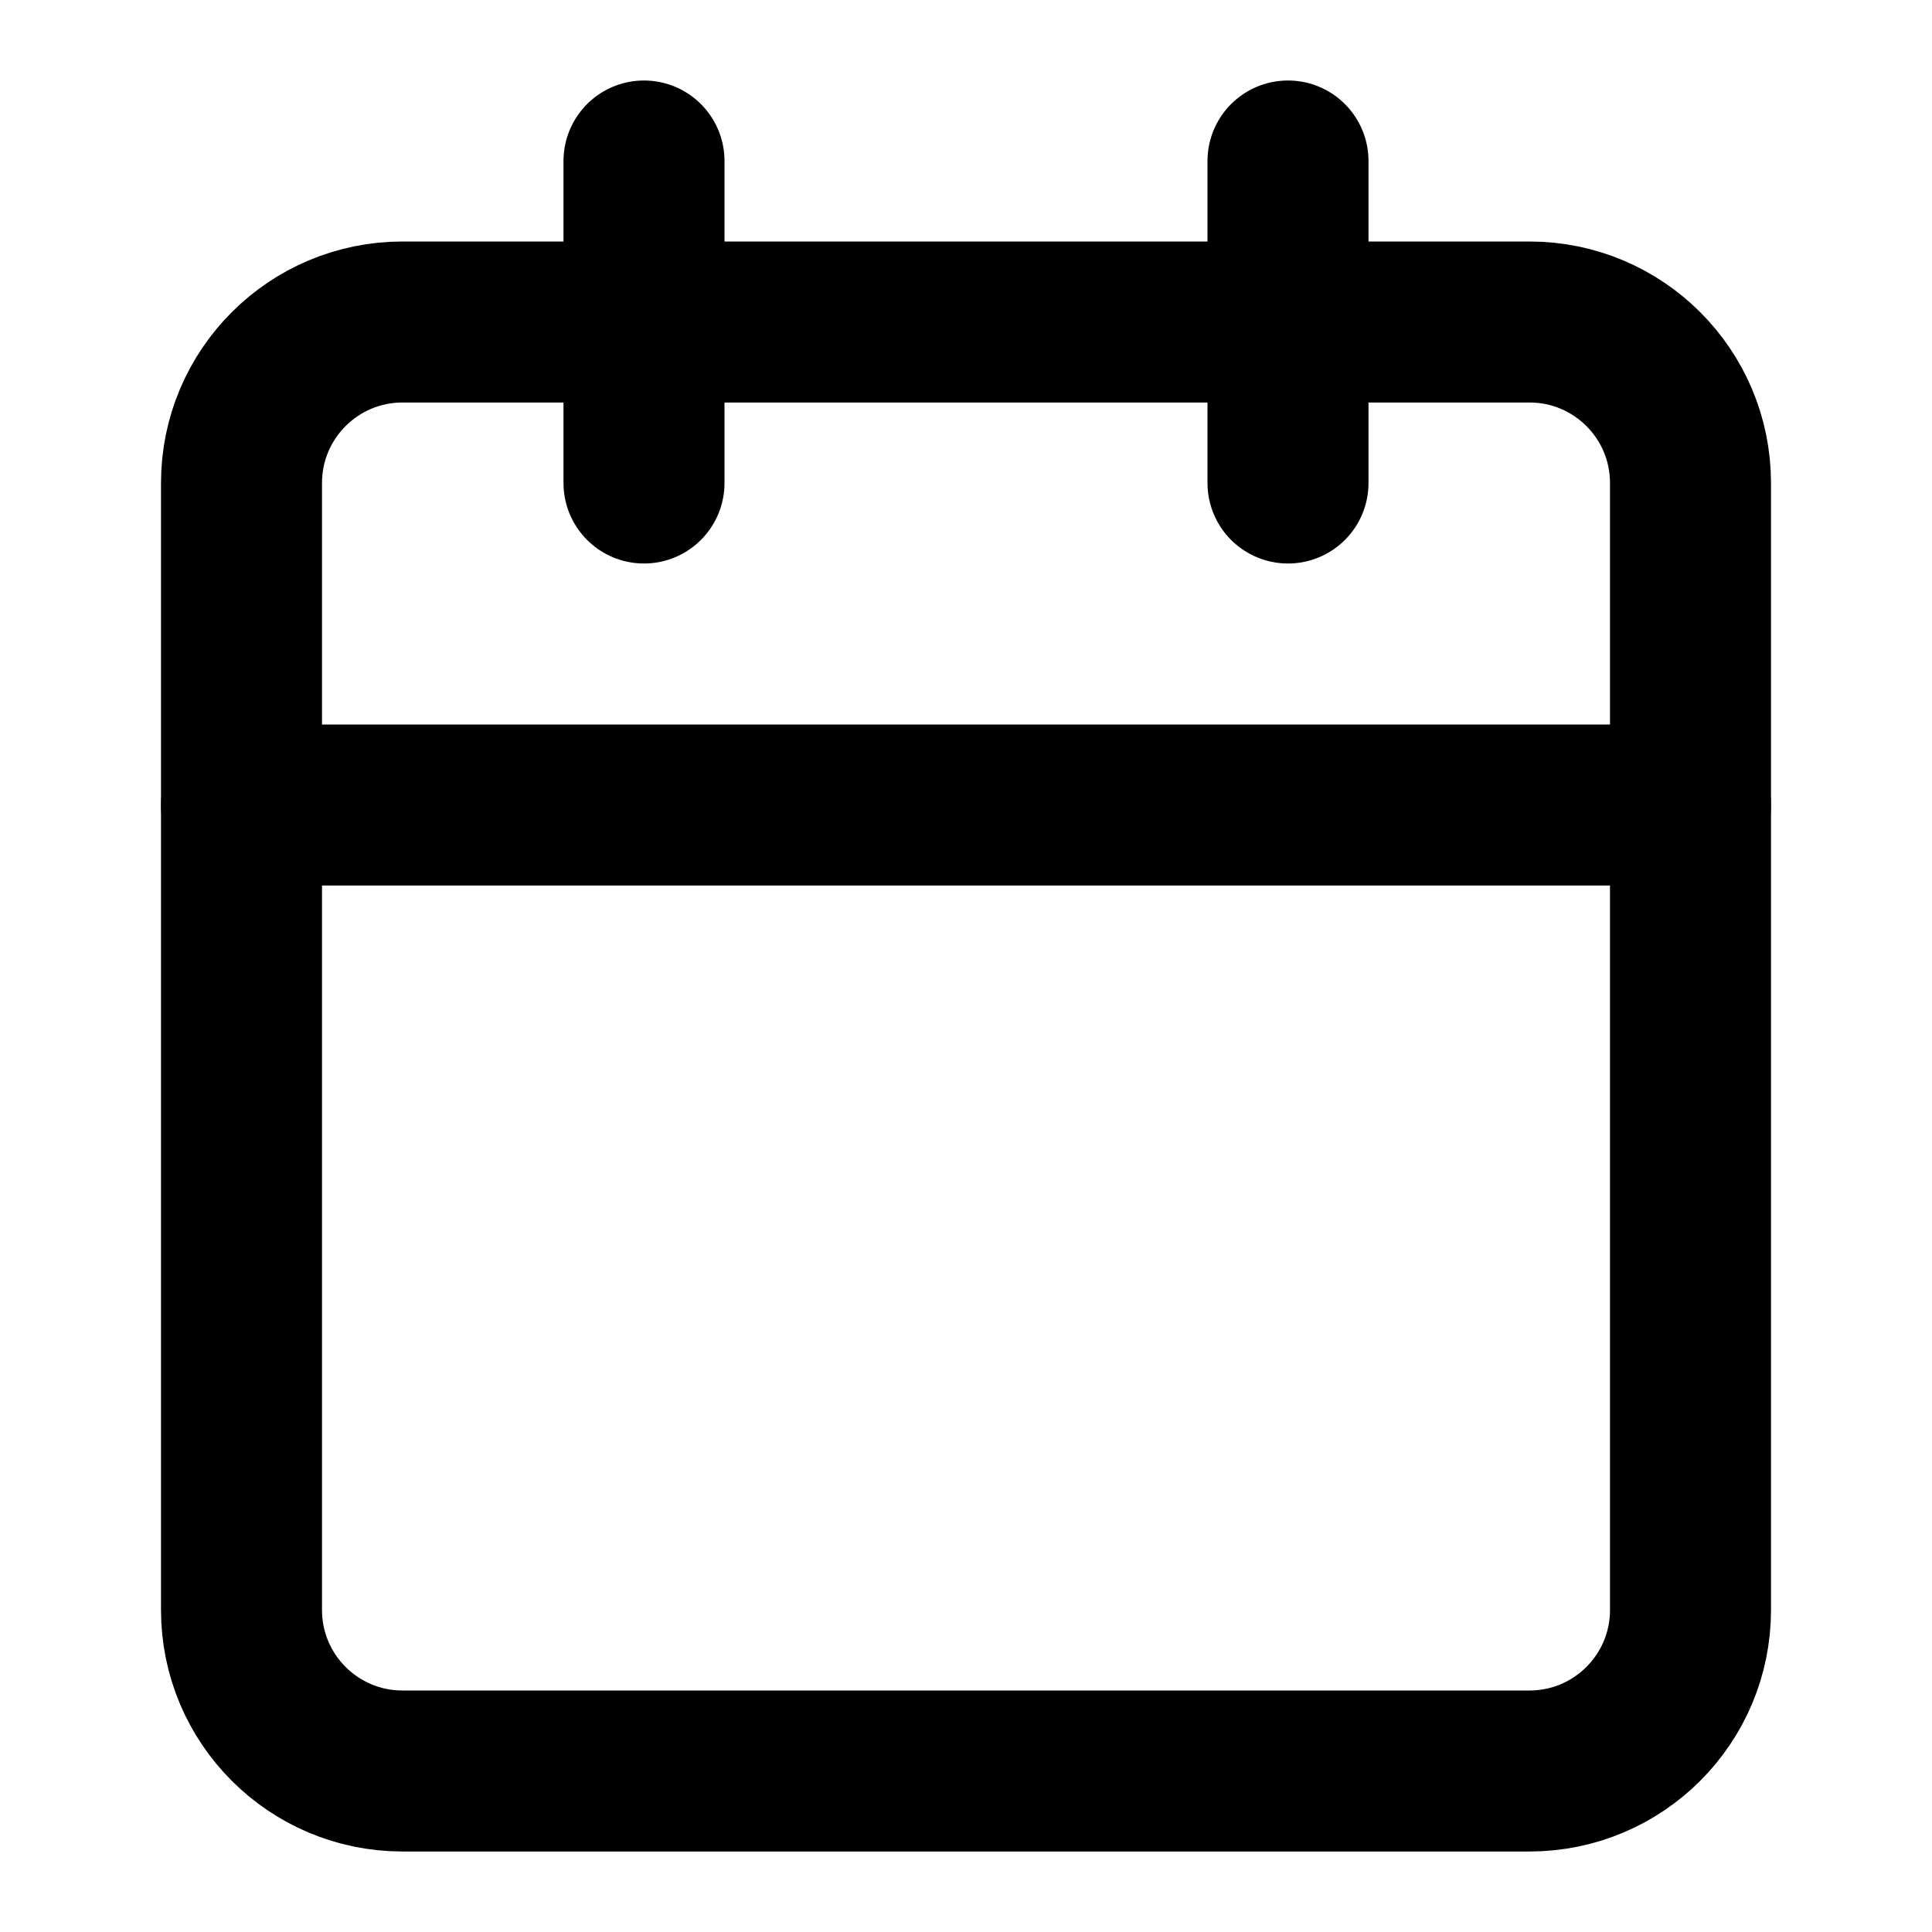
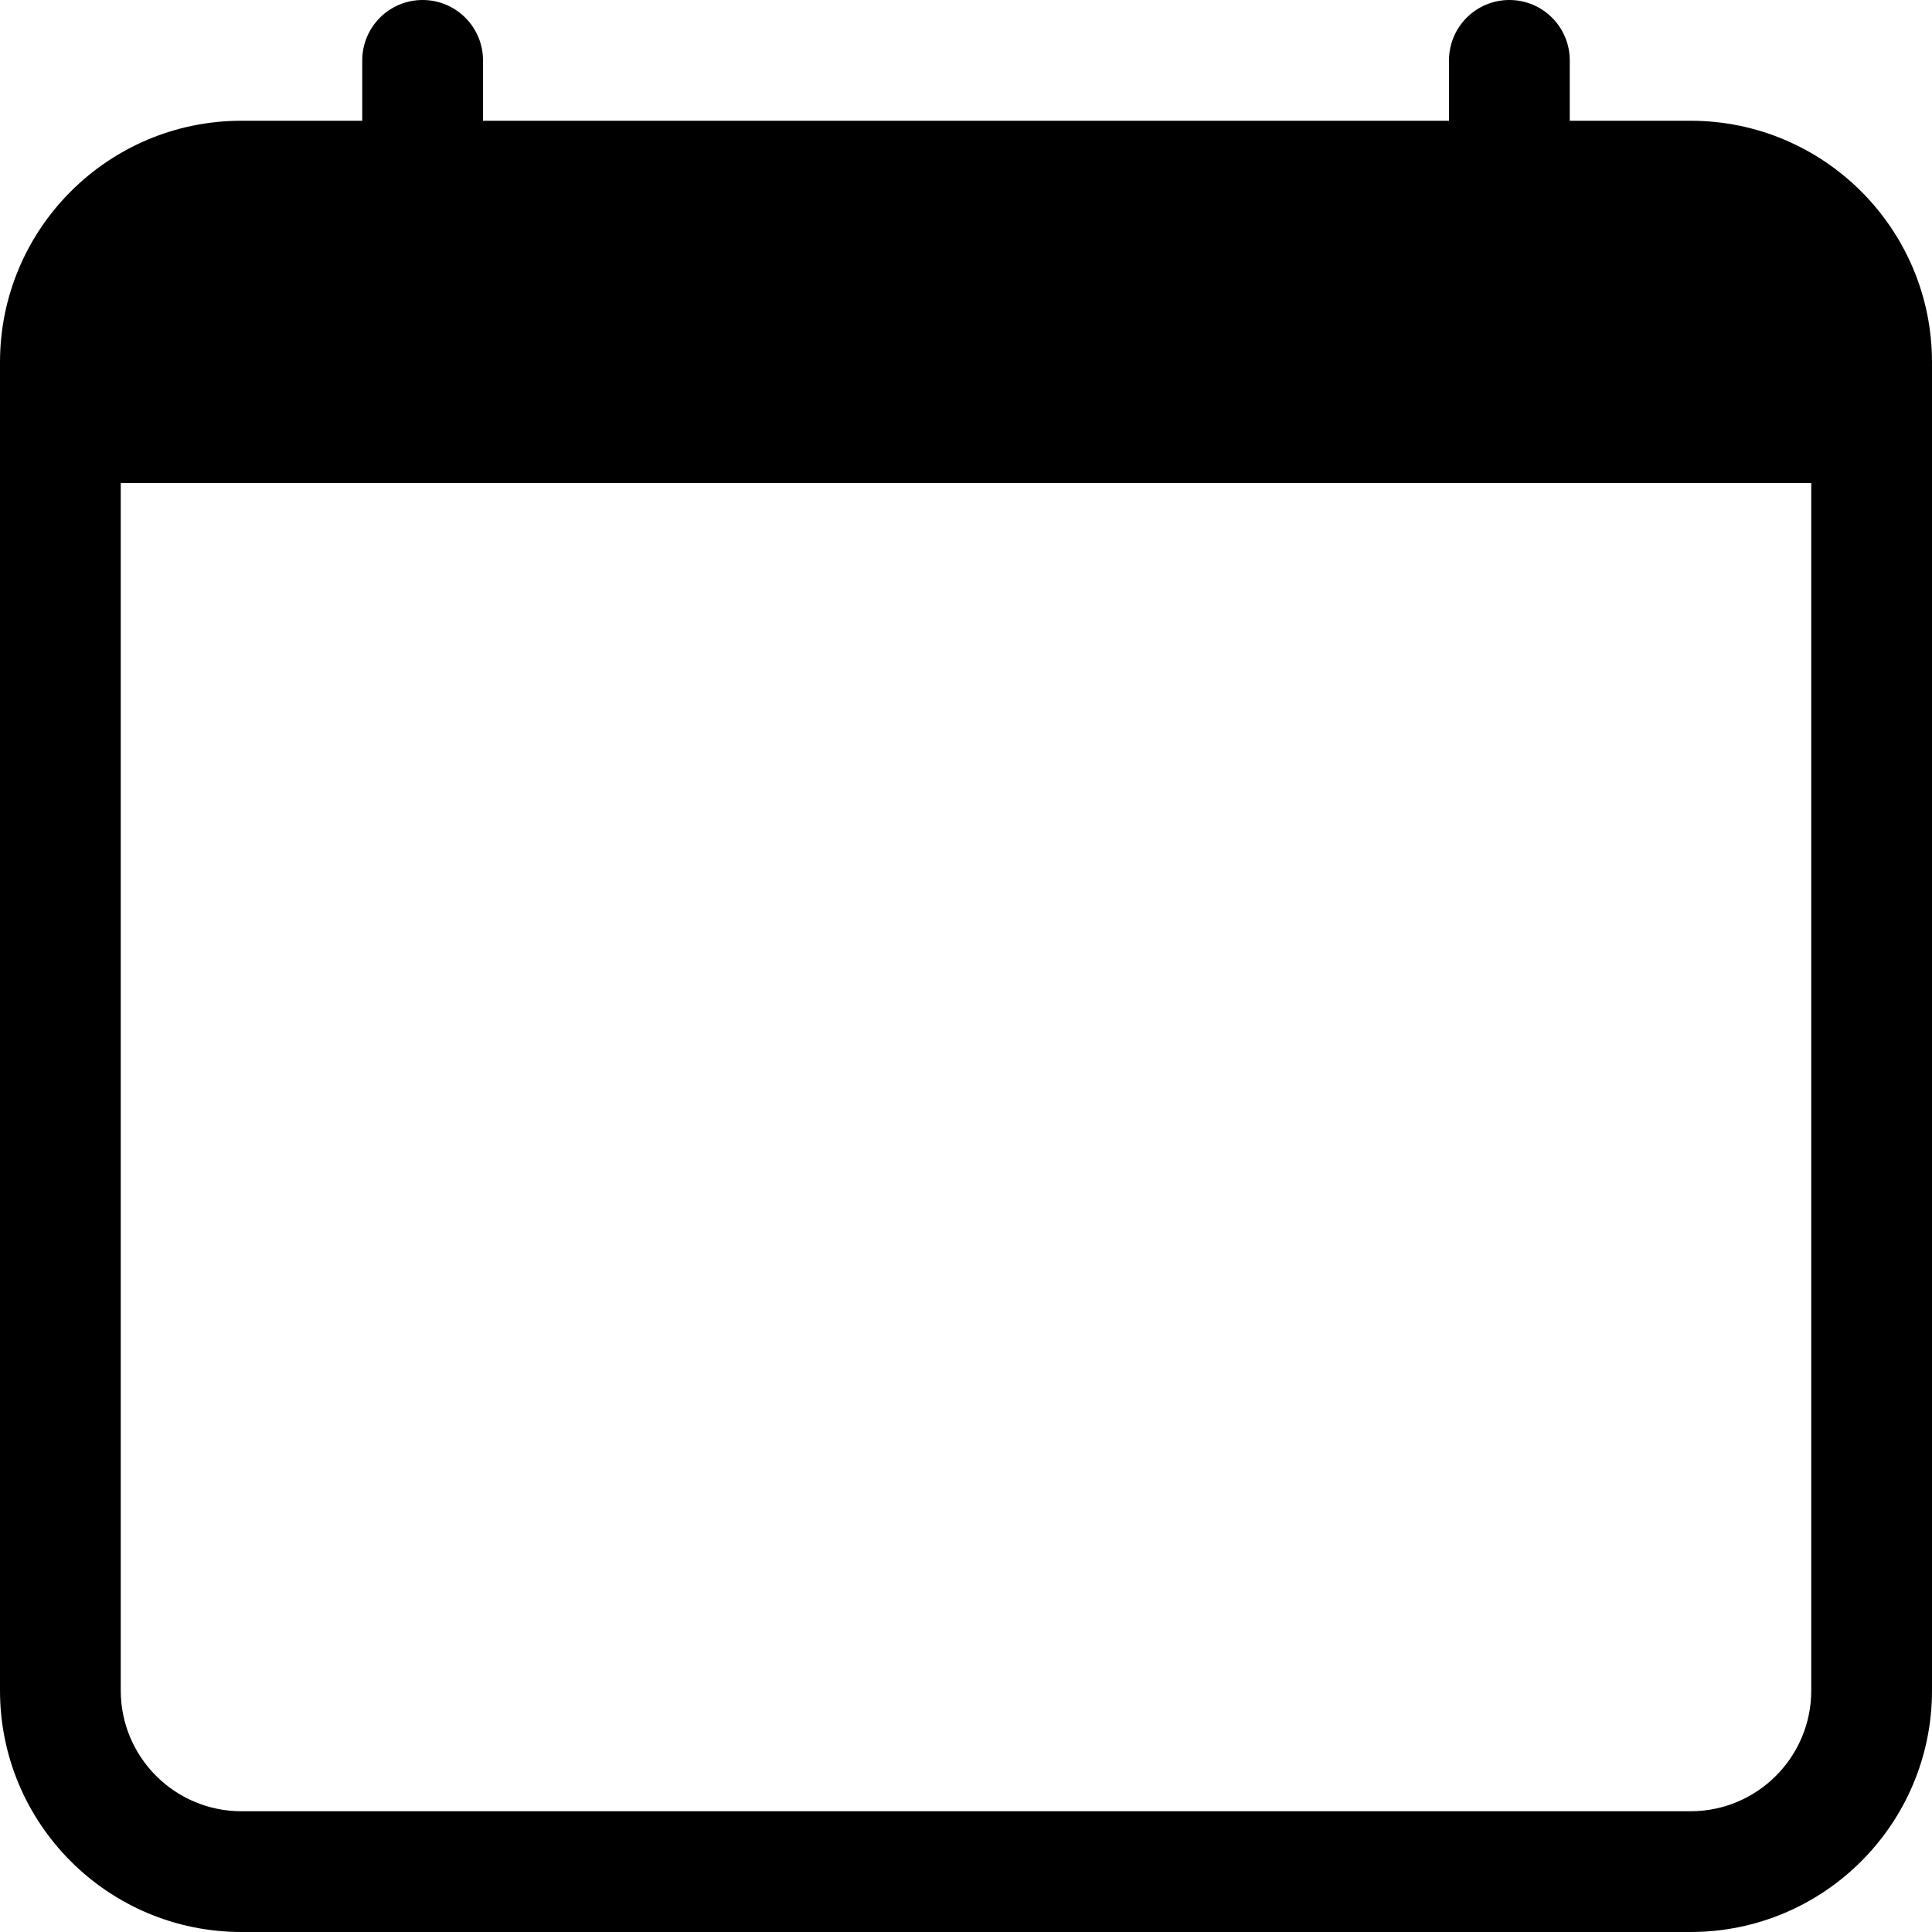
- <svg xmlns="http://www.w3.org/2000/svg" width="100" height="100" viewBox="0 0 24 24" fill="none" stroke="currentColor" stroke-width="2" stroke-linecap="round" stroke-linejoin="round" class="feather feather-calendar">
-   <rect x="3" y="4" width="18" height="18" rx="2" ry="2" />
-   <line x1="16" y1="2" x2="16" y2="6" />
-   <line x1="8" y1="2" x2="8" y2="6" />
-   <line x1="3" y1="10" x2="21" y2="10" />
+ <svg xmlns="http://www.w3.org/2000/svg" width="16" height="16" fill="currentColor" class="bi bi-calendar" viewBox="0 0 16 16">
+   <path d="M3.5 0a.5.5 0 0 1 .5.5V1h8V.5a.5.5 0 0 1 1 0V1h1a2 2 0 0 1 2 2v11a2 2 0 0 1-2 2H2a2 2 0 0 1-2-2V3a2 2 0 0 1 2-2h1V.5a.5.5 0 0 1 .5-.5zM1 4v10a1 1 0 0 0 1 1h12a1 1 0 0 0 1-1V4H1z" />
</svg>
